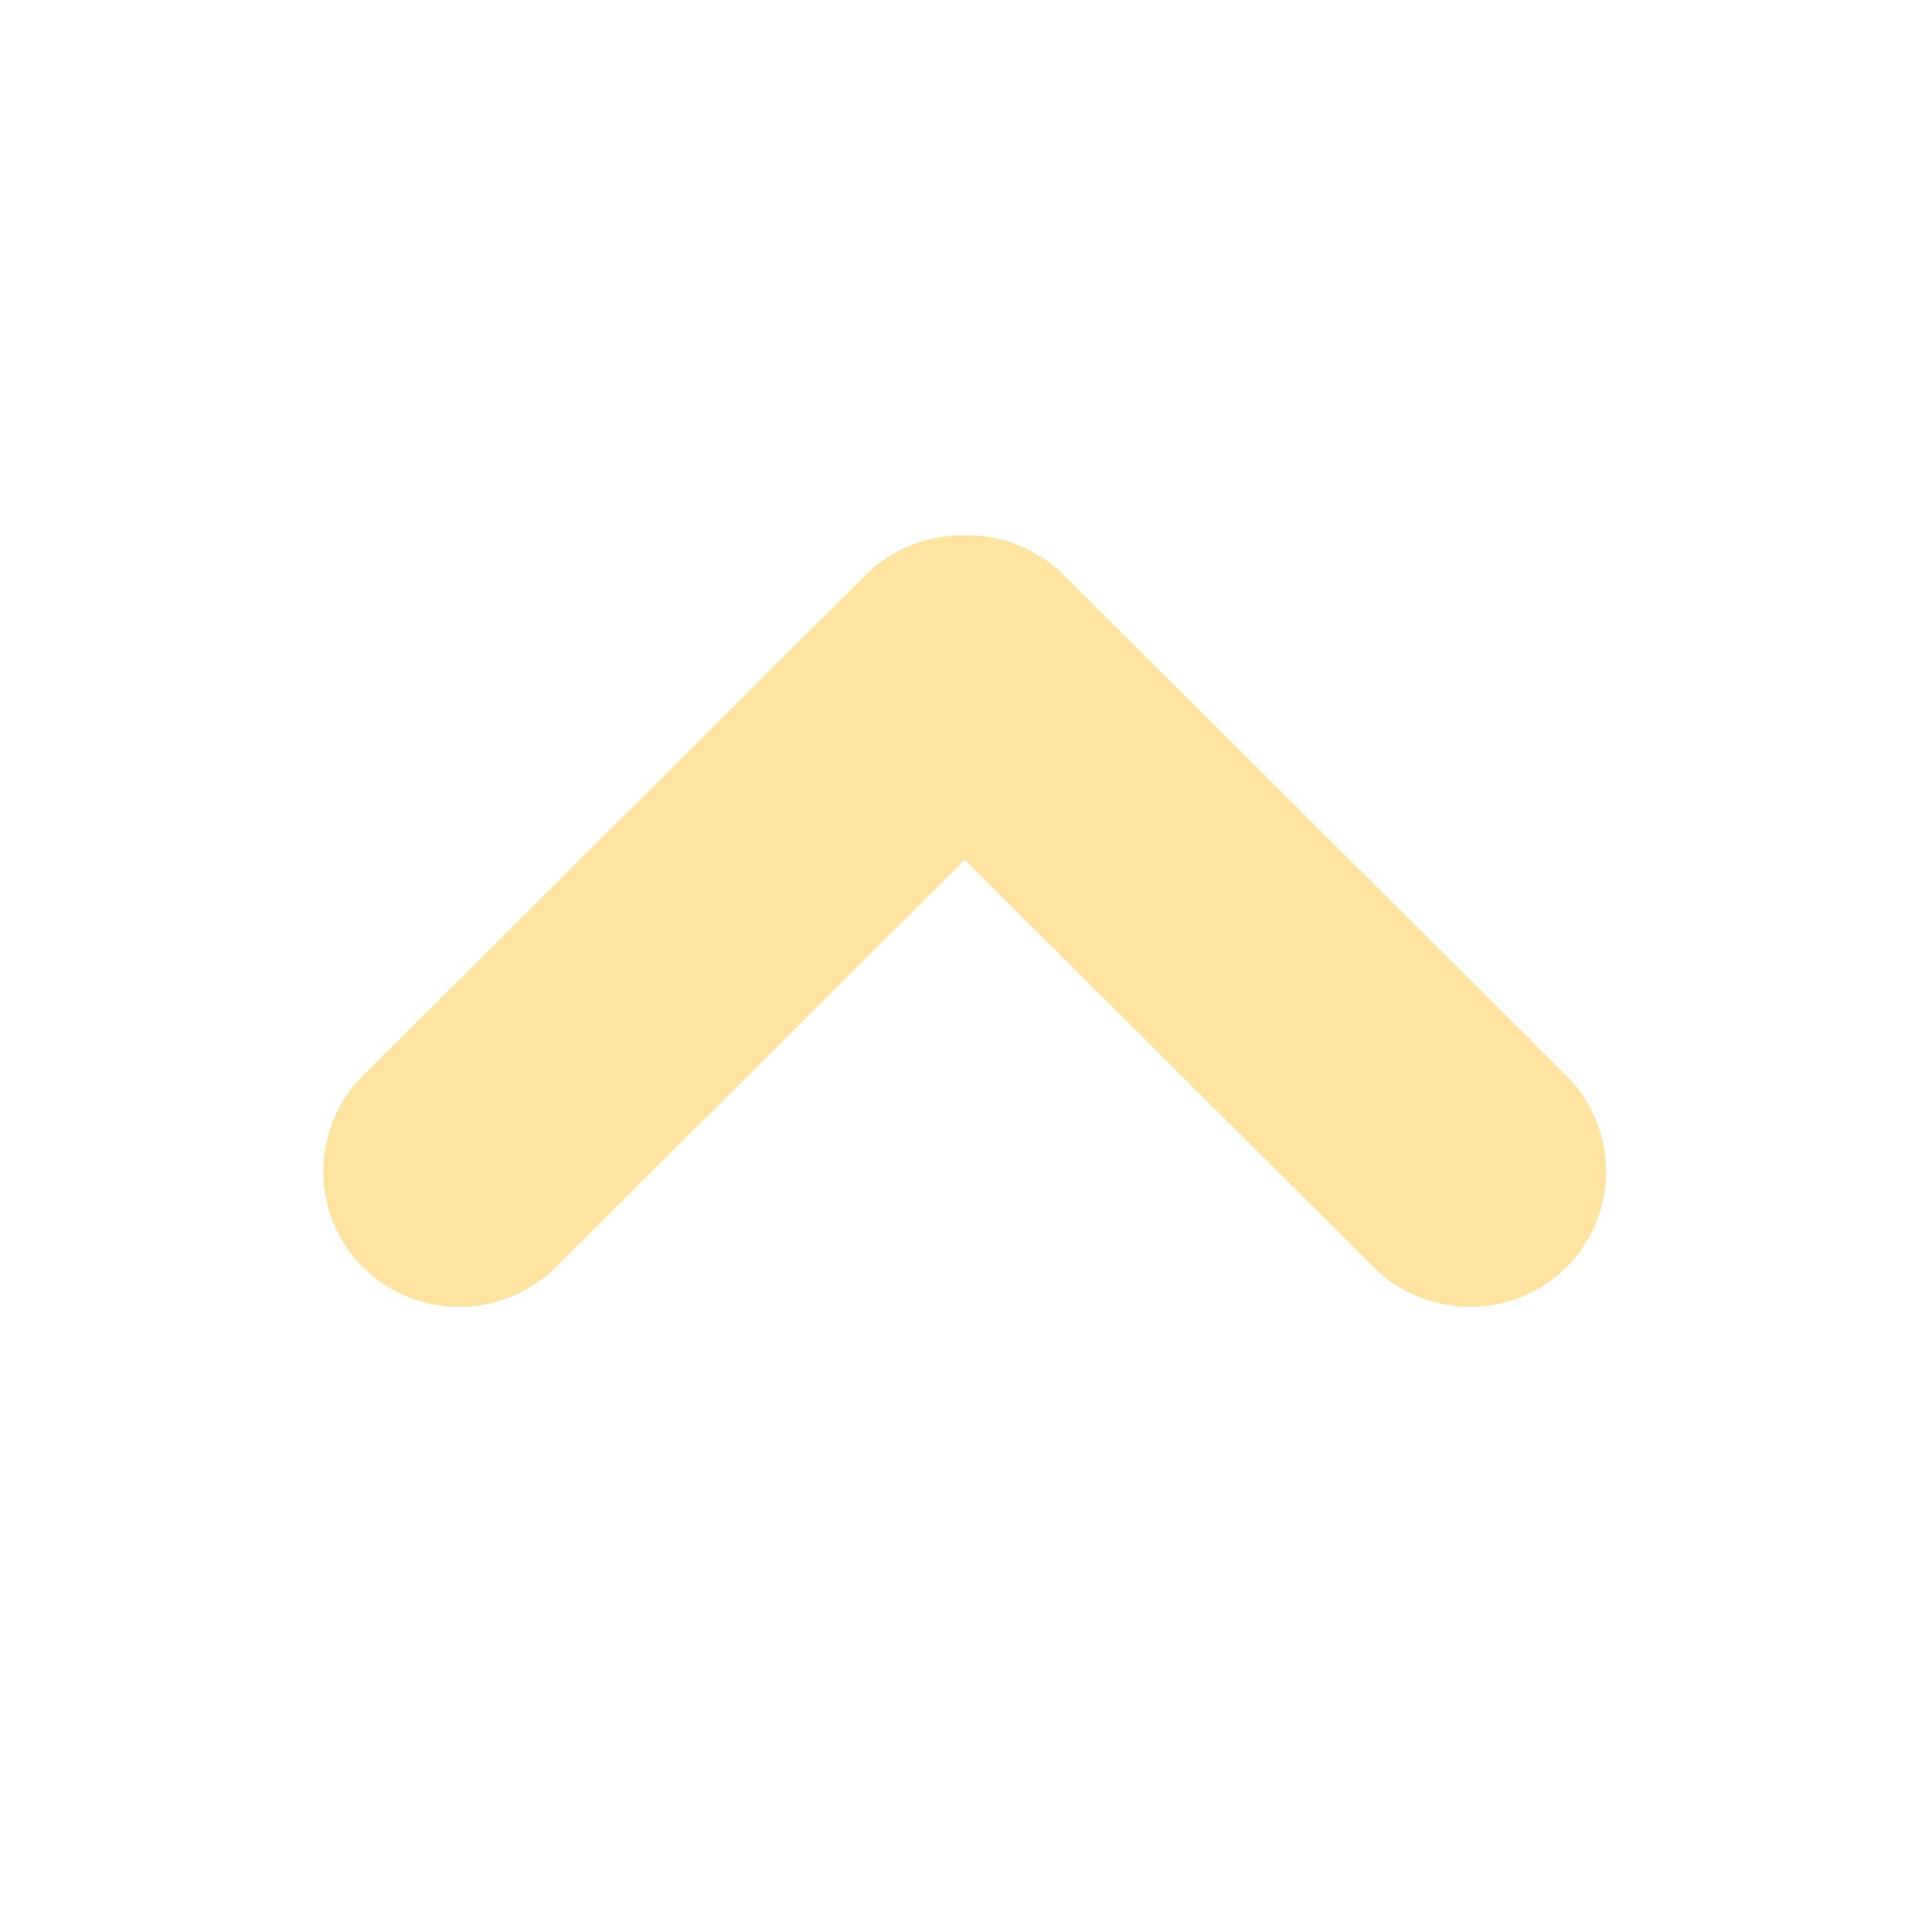
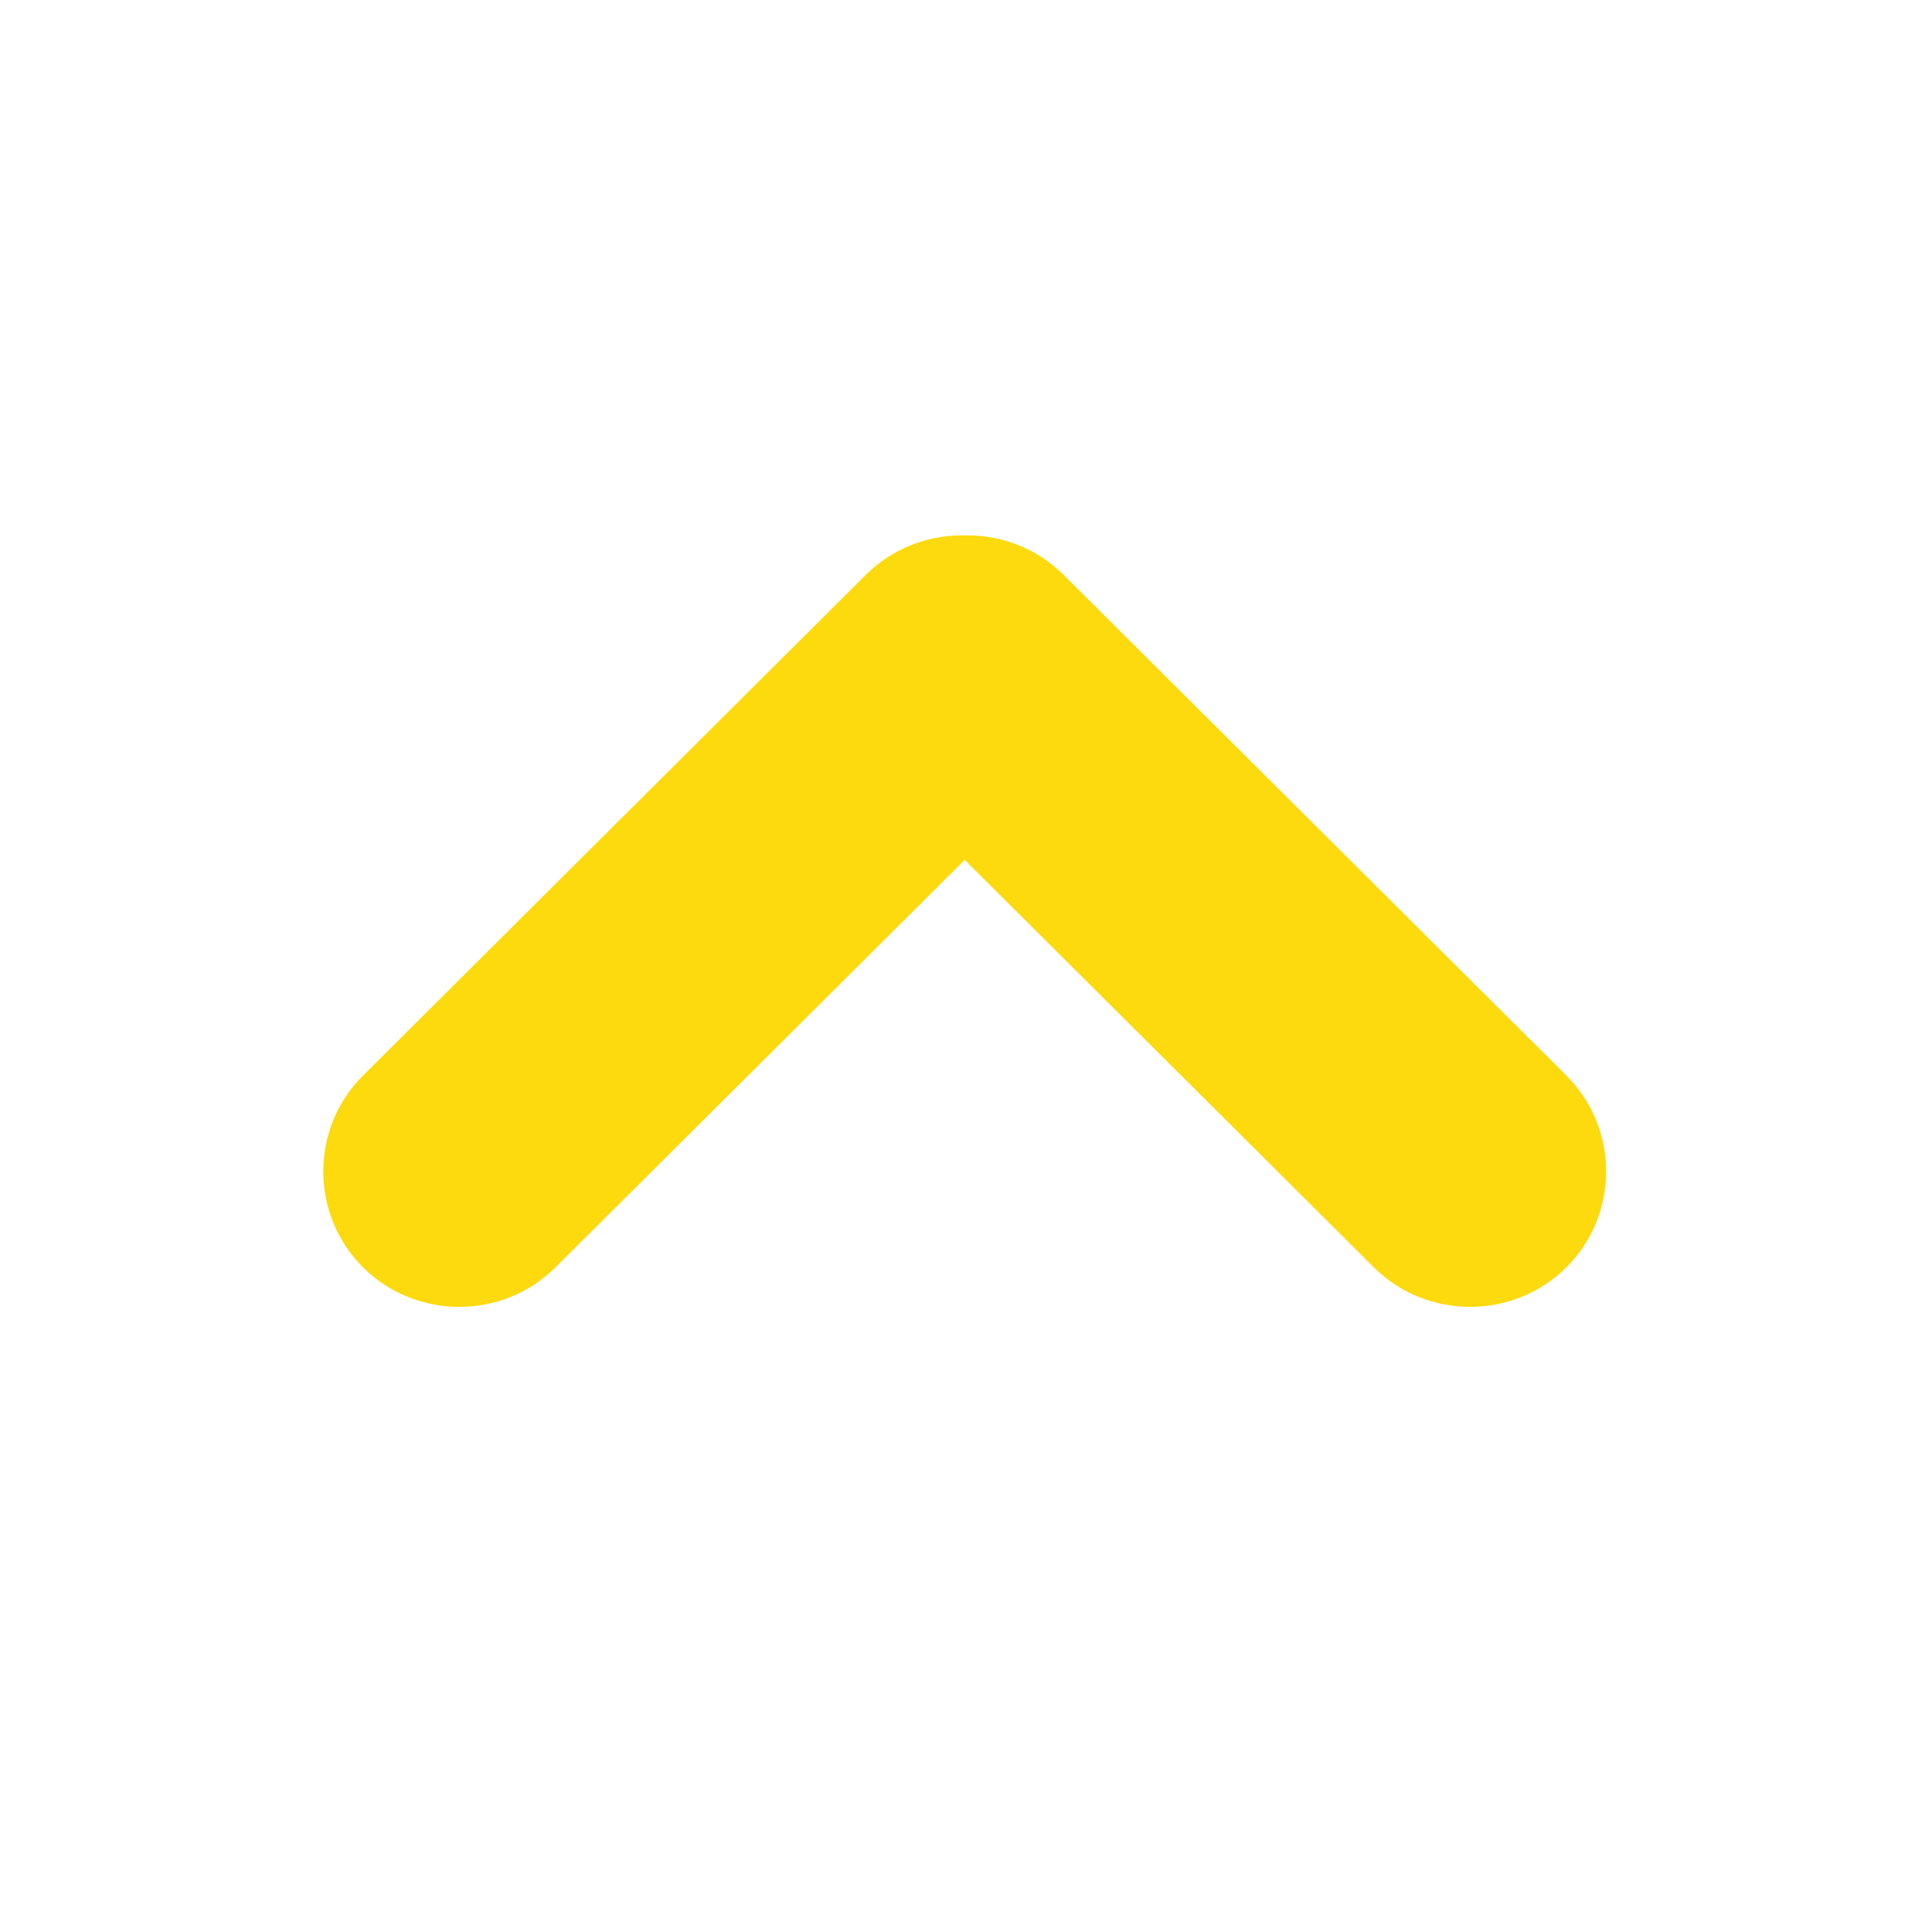
<svg xmlns="http://www.w3.org/2000/svg" version="1.1" id="Major" x="0px" y="0px" viewBox="0 0 64 64" enable-background="new 0 0 64 64" xml:space="preserve">
  <defs id="defs13" />
-   <g id="g19" transform="matrix(1.127624,0,0,1.122943,-4.033279,-13.66657)" style="fill:#ffe4a1">
-     <path id="path6" d="m 49.593,49.556 v 0 c 1.556,-1.556 1.556,-4.101 0,-5.657 L 34.824,29.13 c -1.556,-1.556 -4.101,-1.556 -5.657,0 v 0 c -1.556,1.556 -1.556,4.101 0,5.657 l 14.769,14.769 c 1.555,1.555 4.101,1.555 5.657,0 z" style="fill:#ffe4a1" />
-     <path id="path8" d="m 14.241,49.556 v 0 c -1.556,-1.556 -1.556,-4.101 0,-5.657 L 29.01,29.13 c 1.556,-1.556 4.101,-1.556 5.657,0 v 0 c 1.556,1.556 1.556,4.101 0,5.657 l -14.77,14.769 c -1.555,1.555 -4.101,1.555 -5.656,0 z" style="fill:#ffe4a1" />
+   <g id="g19" transform="matrix(1.127624,0,0,1.122943,-4.033279,-13.66657)" style="fill:#fdda0d">
+     <path id="path6" d="m 49.593,49.556 v 0 c 1.556,-1.556 1.556,-4.101 0,-5.657 L 34.824,29.13 c -1.556,-1.556 -4.101,-1.556 -5.657,0 v 0 c -1.556,1.556 -1.556,4.101 0,5.657 l 14.769,14.769 c 1.555,1.555 4.101,1.555 5.657,0 z" style="fill:#fdda0d" />
+     <path id="path8" d="m 14.241,49.556 v 0 c -1.556,-1.556 -1.556,-4.101 0,-5.657 L 29.01,29.13 c 1.556,-1.556 4.101,-1.556 5.657,0 v 0 c 1.556,1.556 1.556,4.101 0,5.657 l -14.77,14.769 c -1.555,1.555 -4.101,1.555 -5.656,0 z" style="fill:#fdda0d" />
  </g>
</svg>
